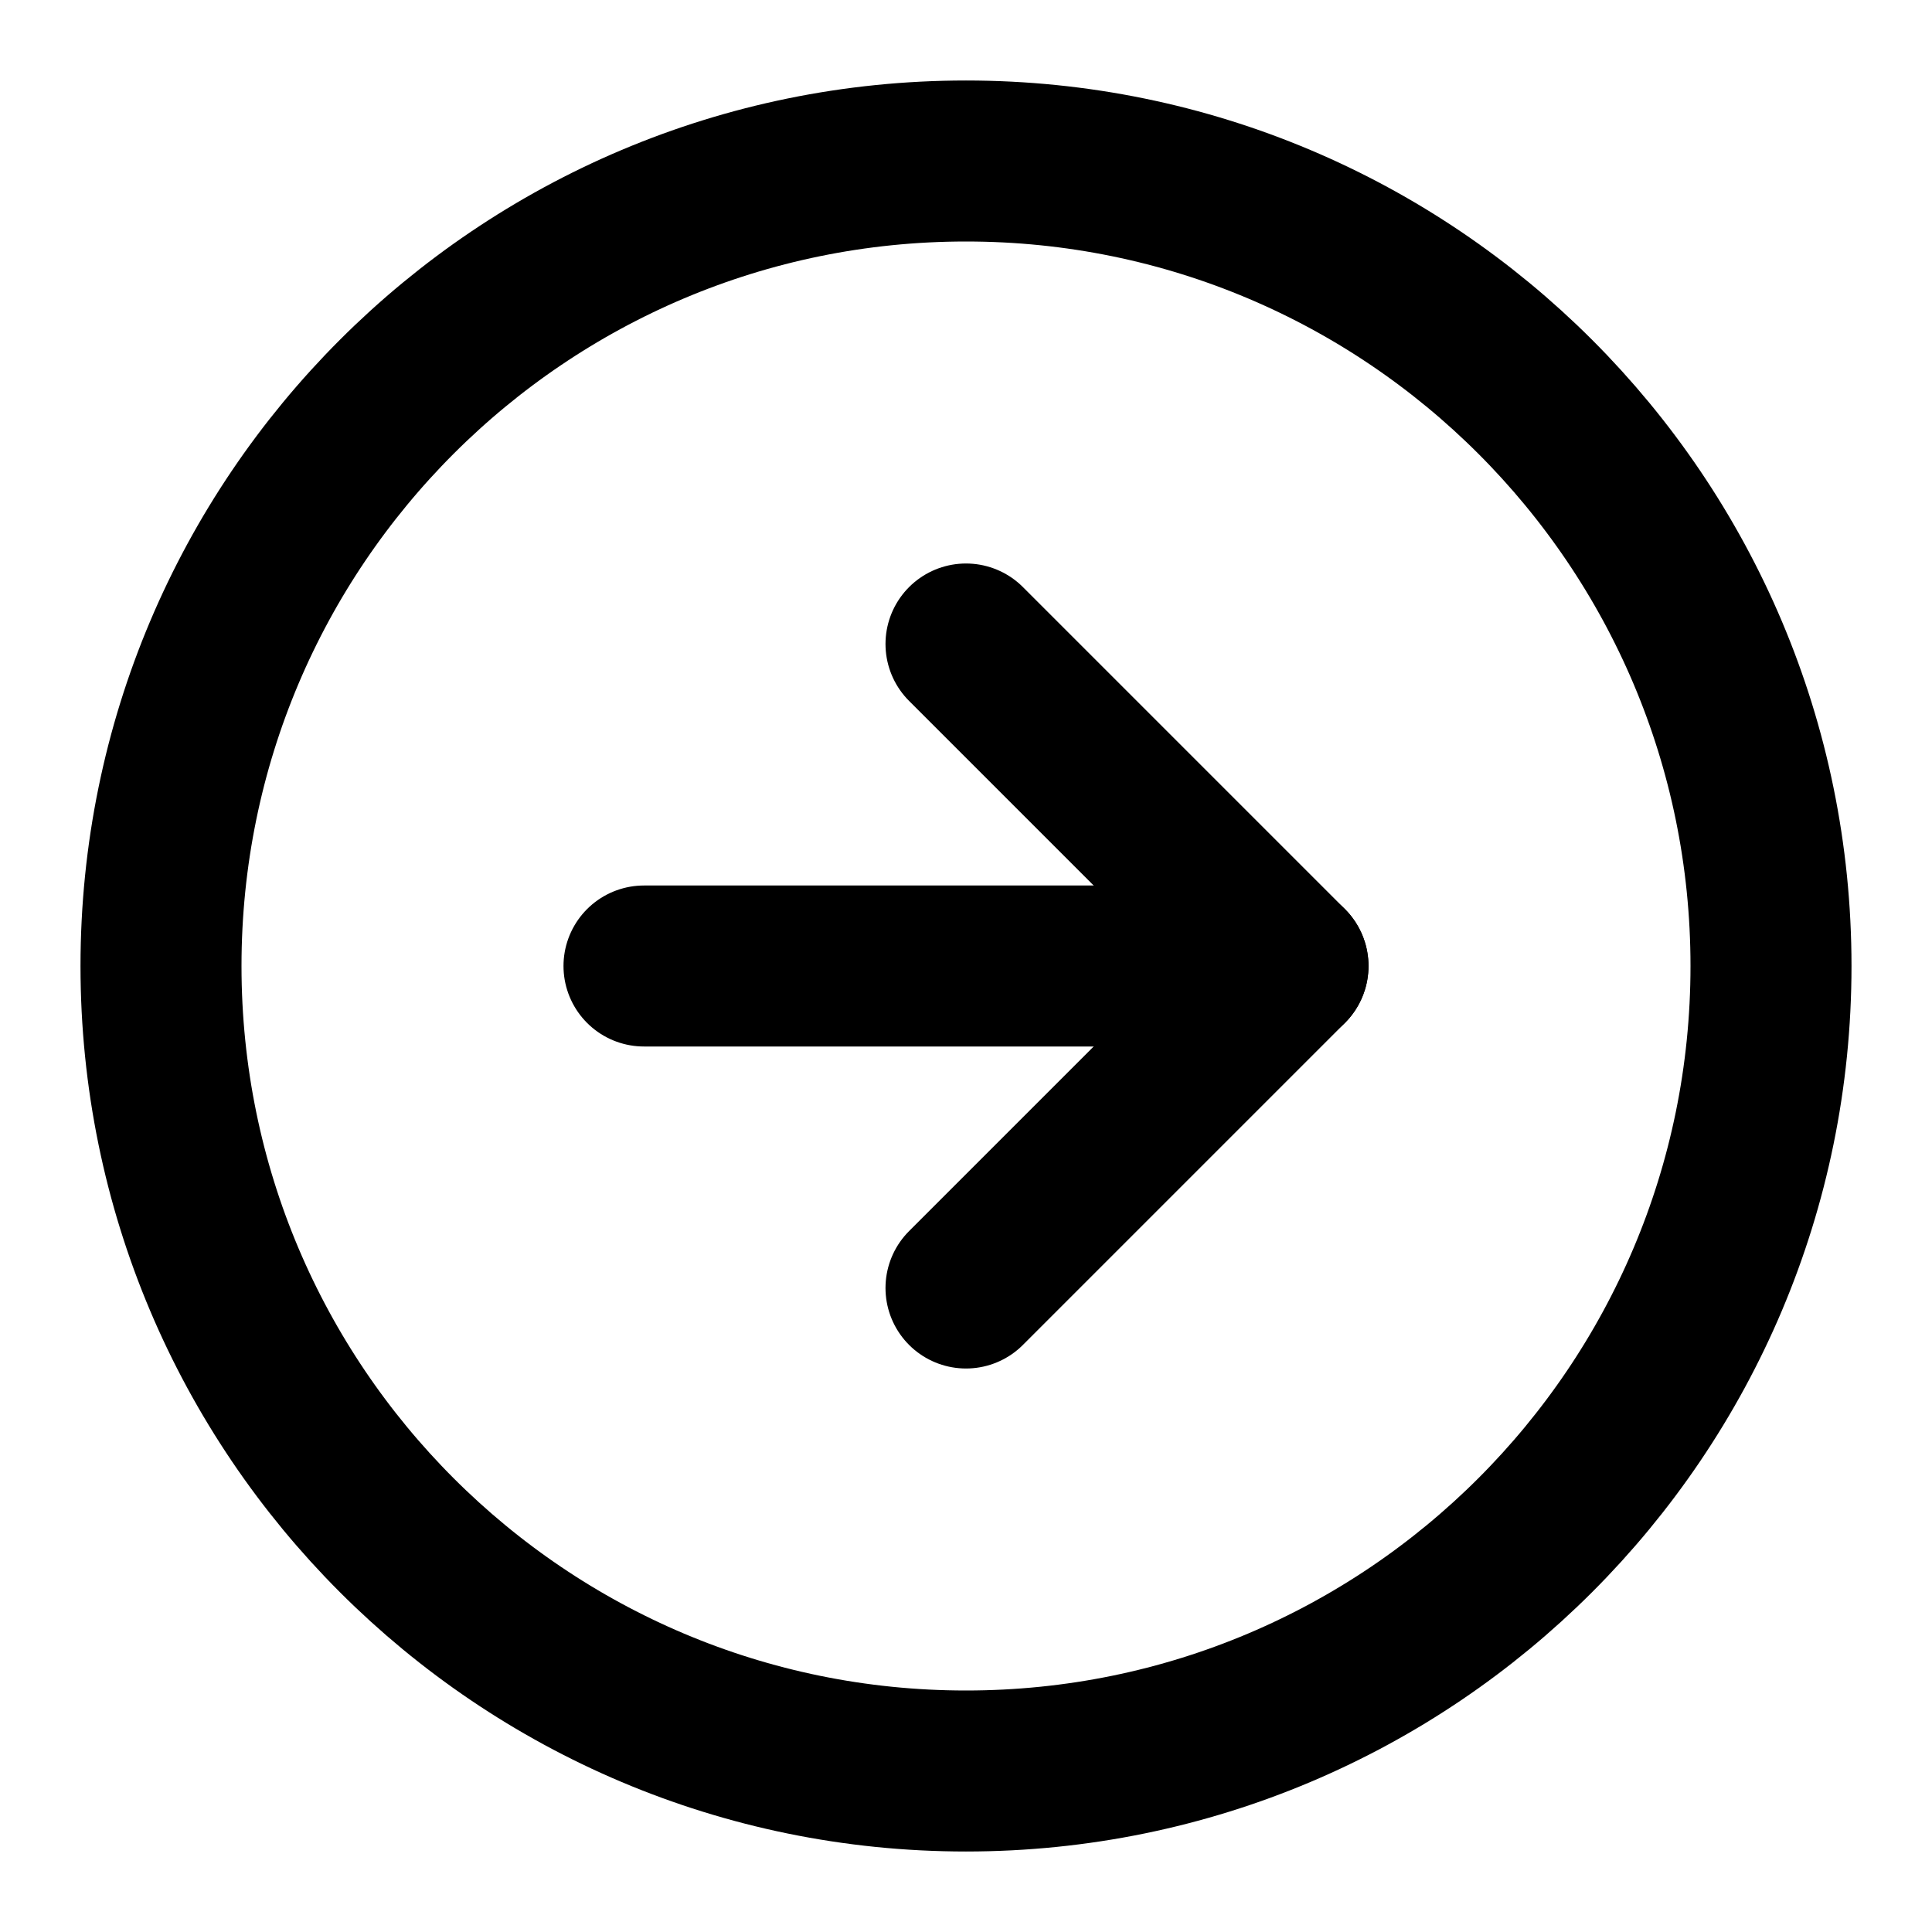
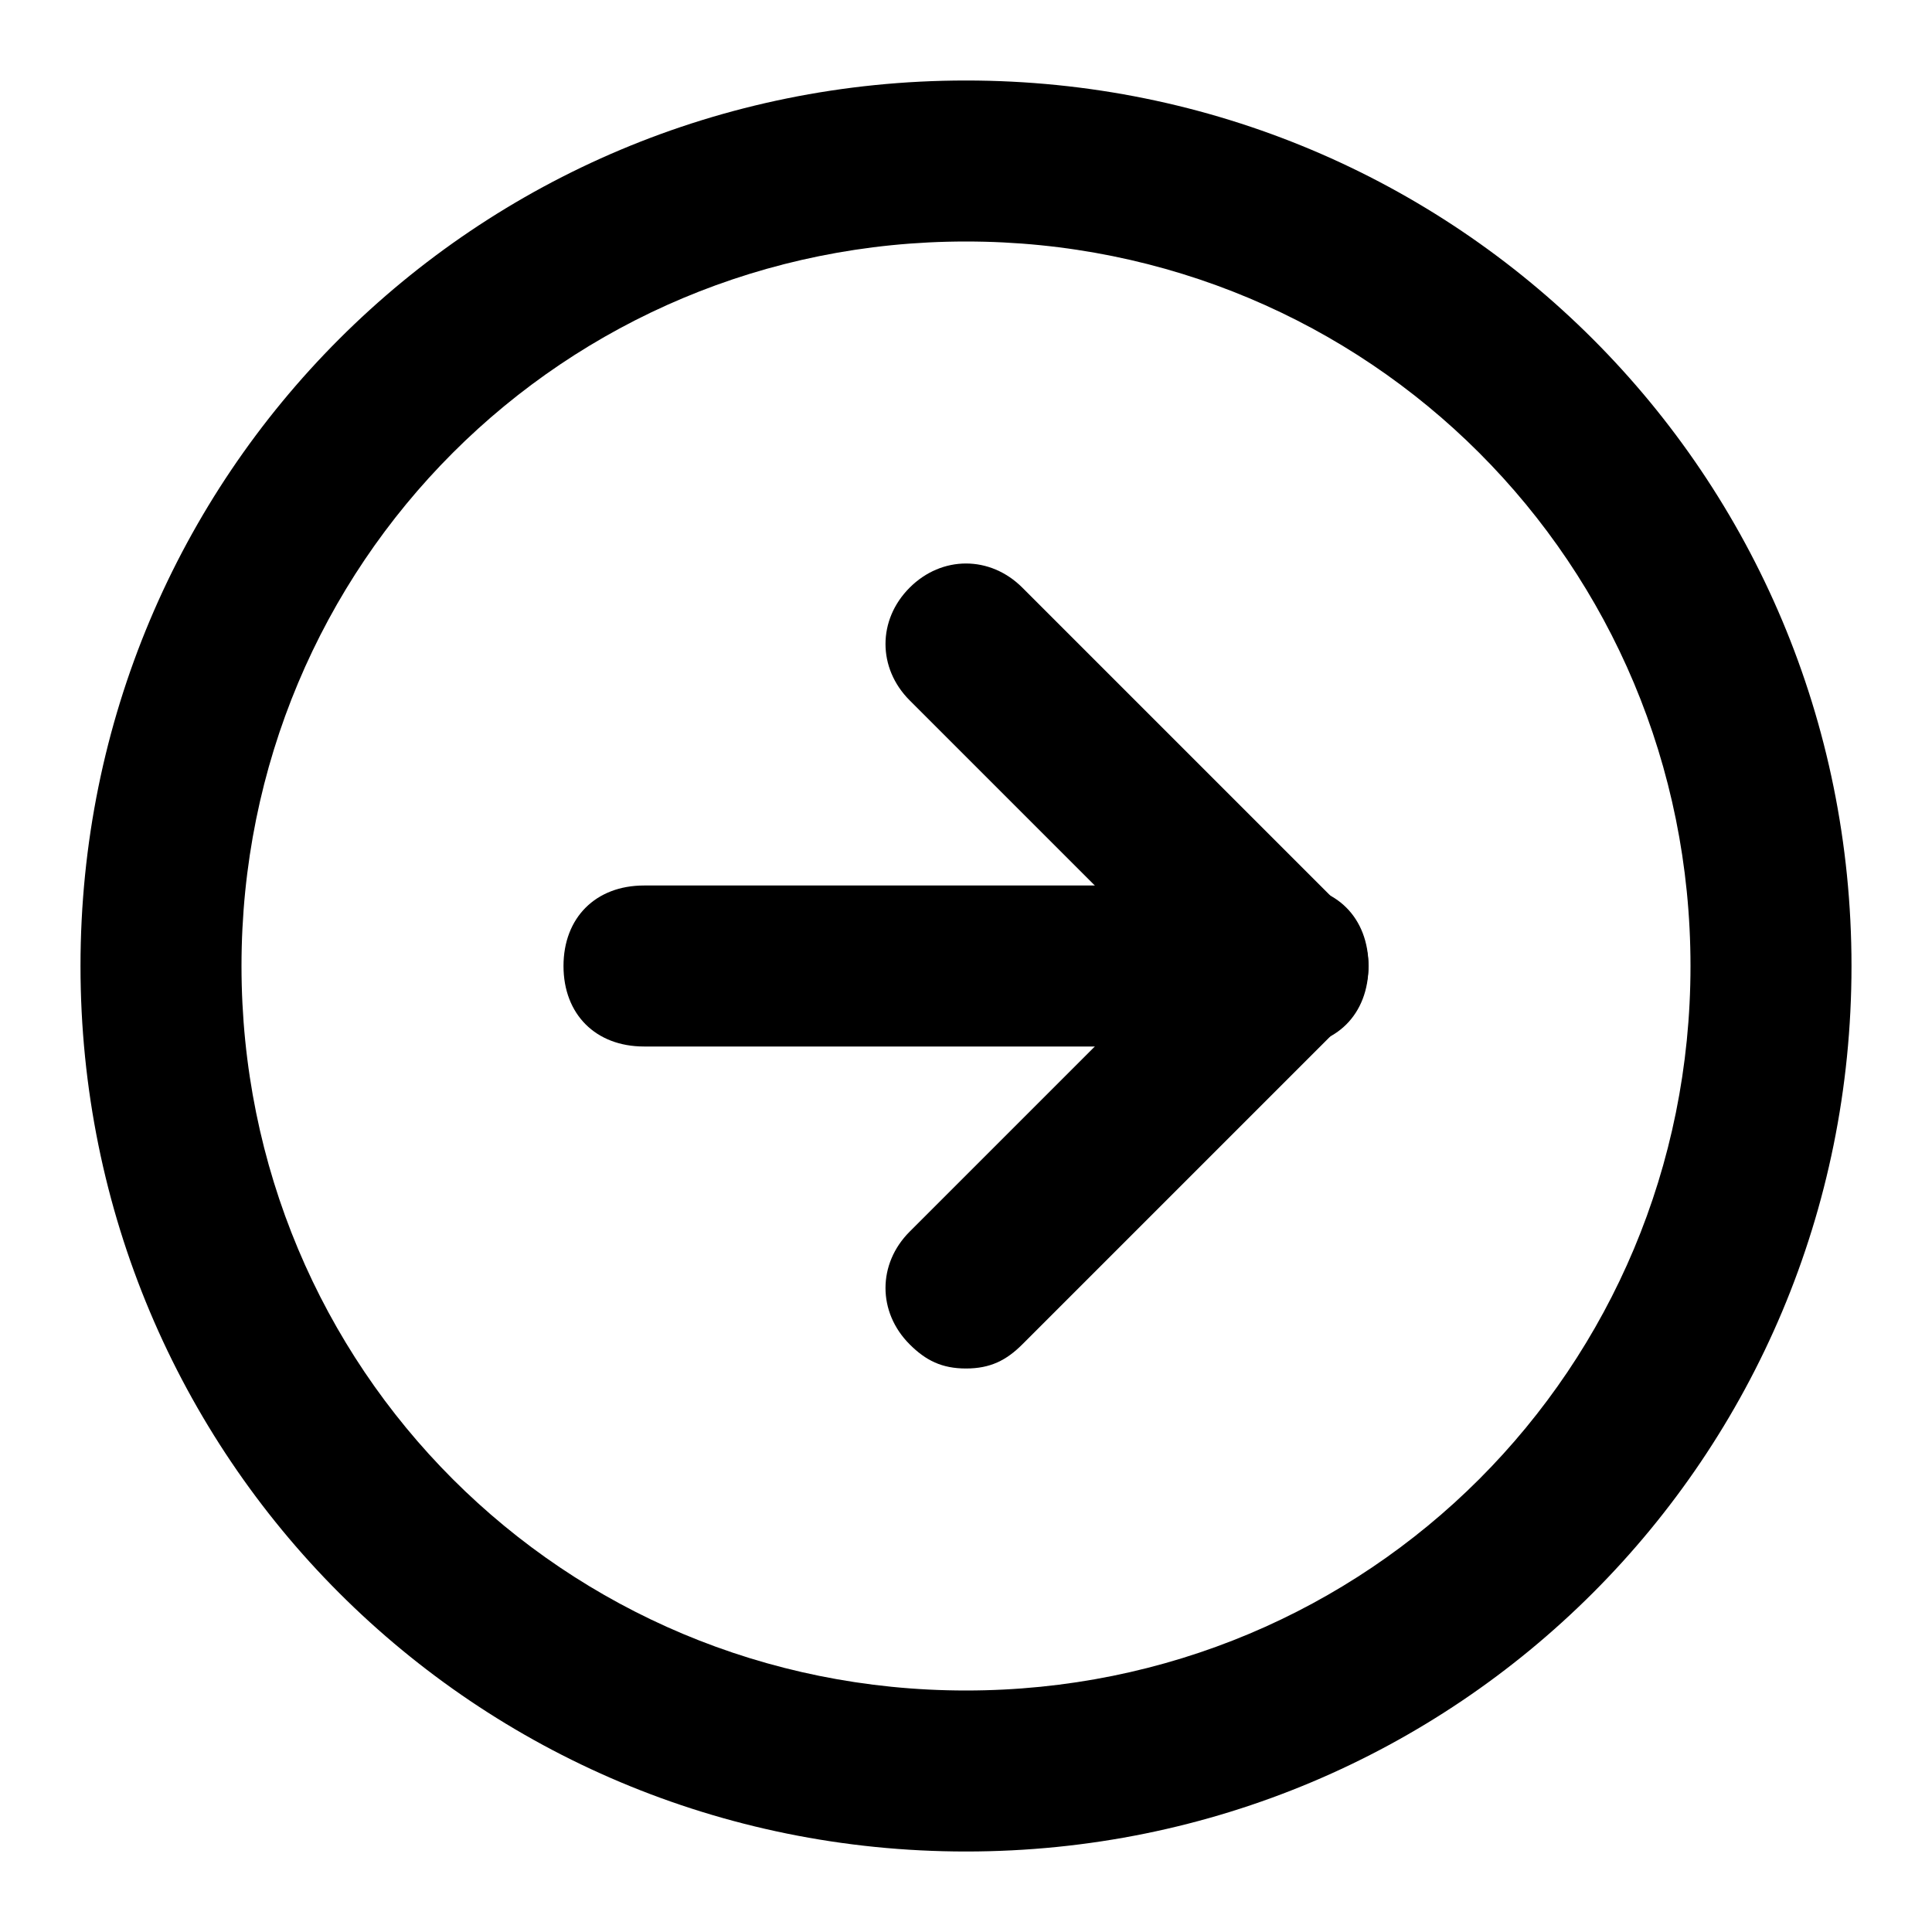
- <svg xmlns="http://www.w3.org/2000/svg" width="24" height="24" viewBox="0 0 24 24" fill="none" stroke="currentColor" stroke-width="2" stroke-linecap="round" stroke-linejoin="round">
-   <circle cx="12" cy="12" r="10" />
-   <polyline points="12 16 16 12 12 8" />
-   <line x1="8" y1="12" x2="16" y2="12" />
+ <svg xmlns="http://www.w3.org/2000/svg" viewBox="0 0 24 24" style="enable-background:new 0 0 24 24" xml:space="preserve">
+   <path d="M12 23C5.9 23 1 18.1 1 12S5.9 1 12 1s11 4.9 11 11-4.9 11-11 11zm0-20c-5 0-9 4-9 9s4 9 9 9 9-4 9-9-4-9-9-9z" />
+   <path d="M12 17c-.3 0-.5-.1-.7-.3-.4-.4-.4-1 0-1.4l3.3-3.3-3.3-3.3c-.4-.4-.4-1 0-1.4s1-.4 1.4 0l4 4c.4.4.4 1 0 1.4l-4 4c-.2.2-.4.3-.7.3z" />
+   <path d="M16 13H8c-.6 0-1-.4-1-1s.4-1 1-1h8c.6 0 1 .4 1 1s-.4 1-1 1z" />
</svg>
